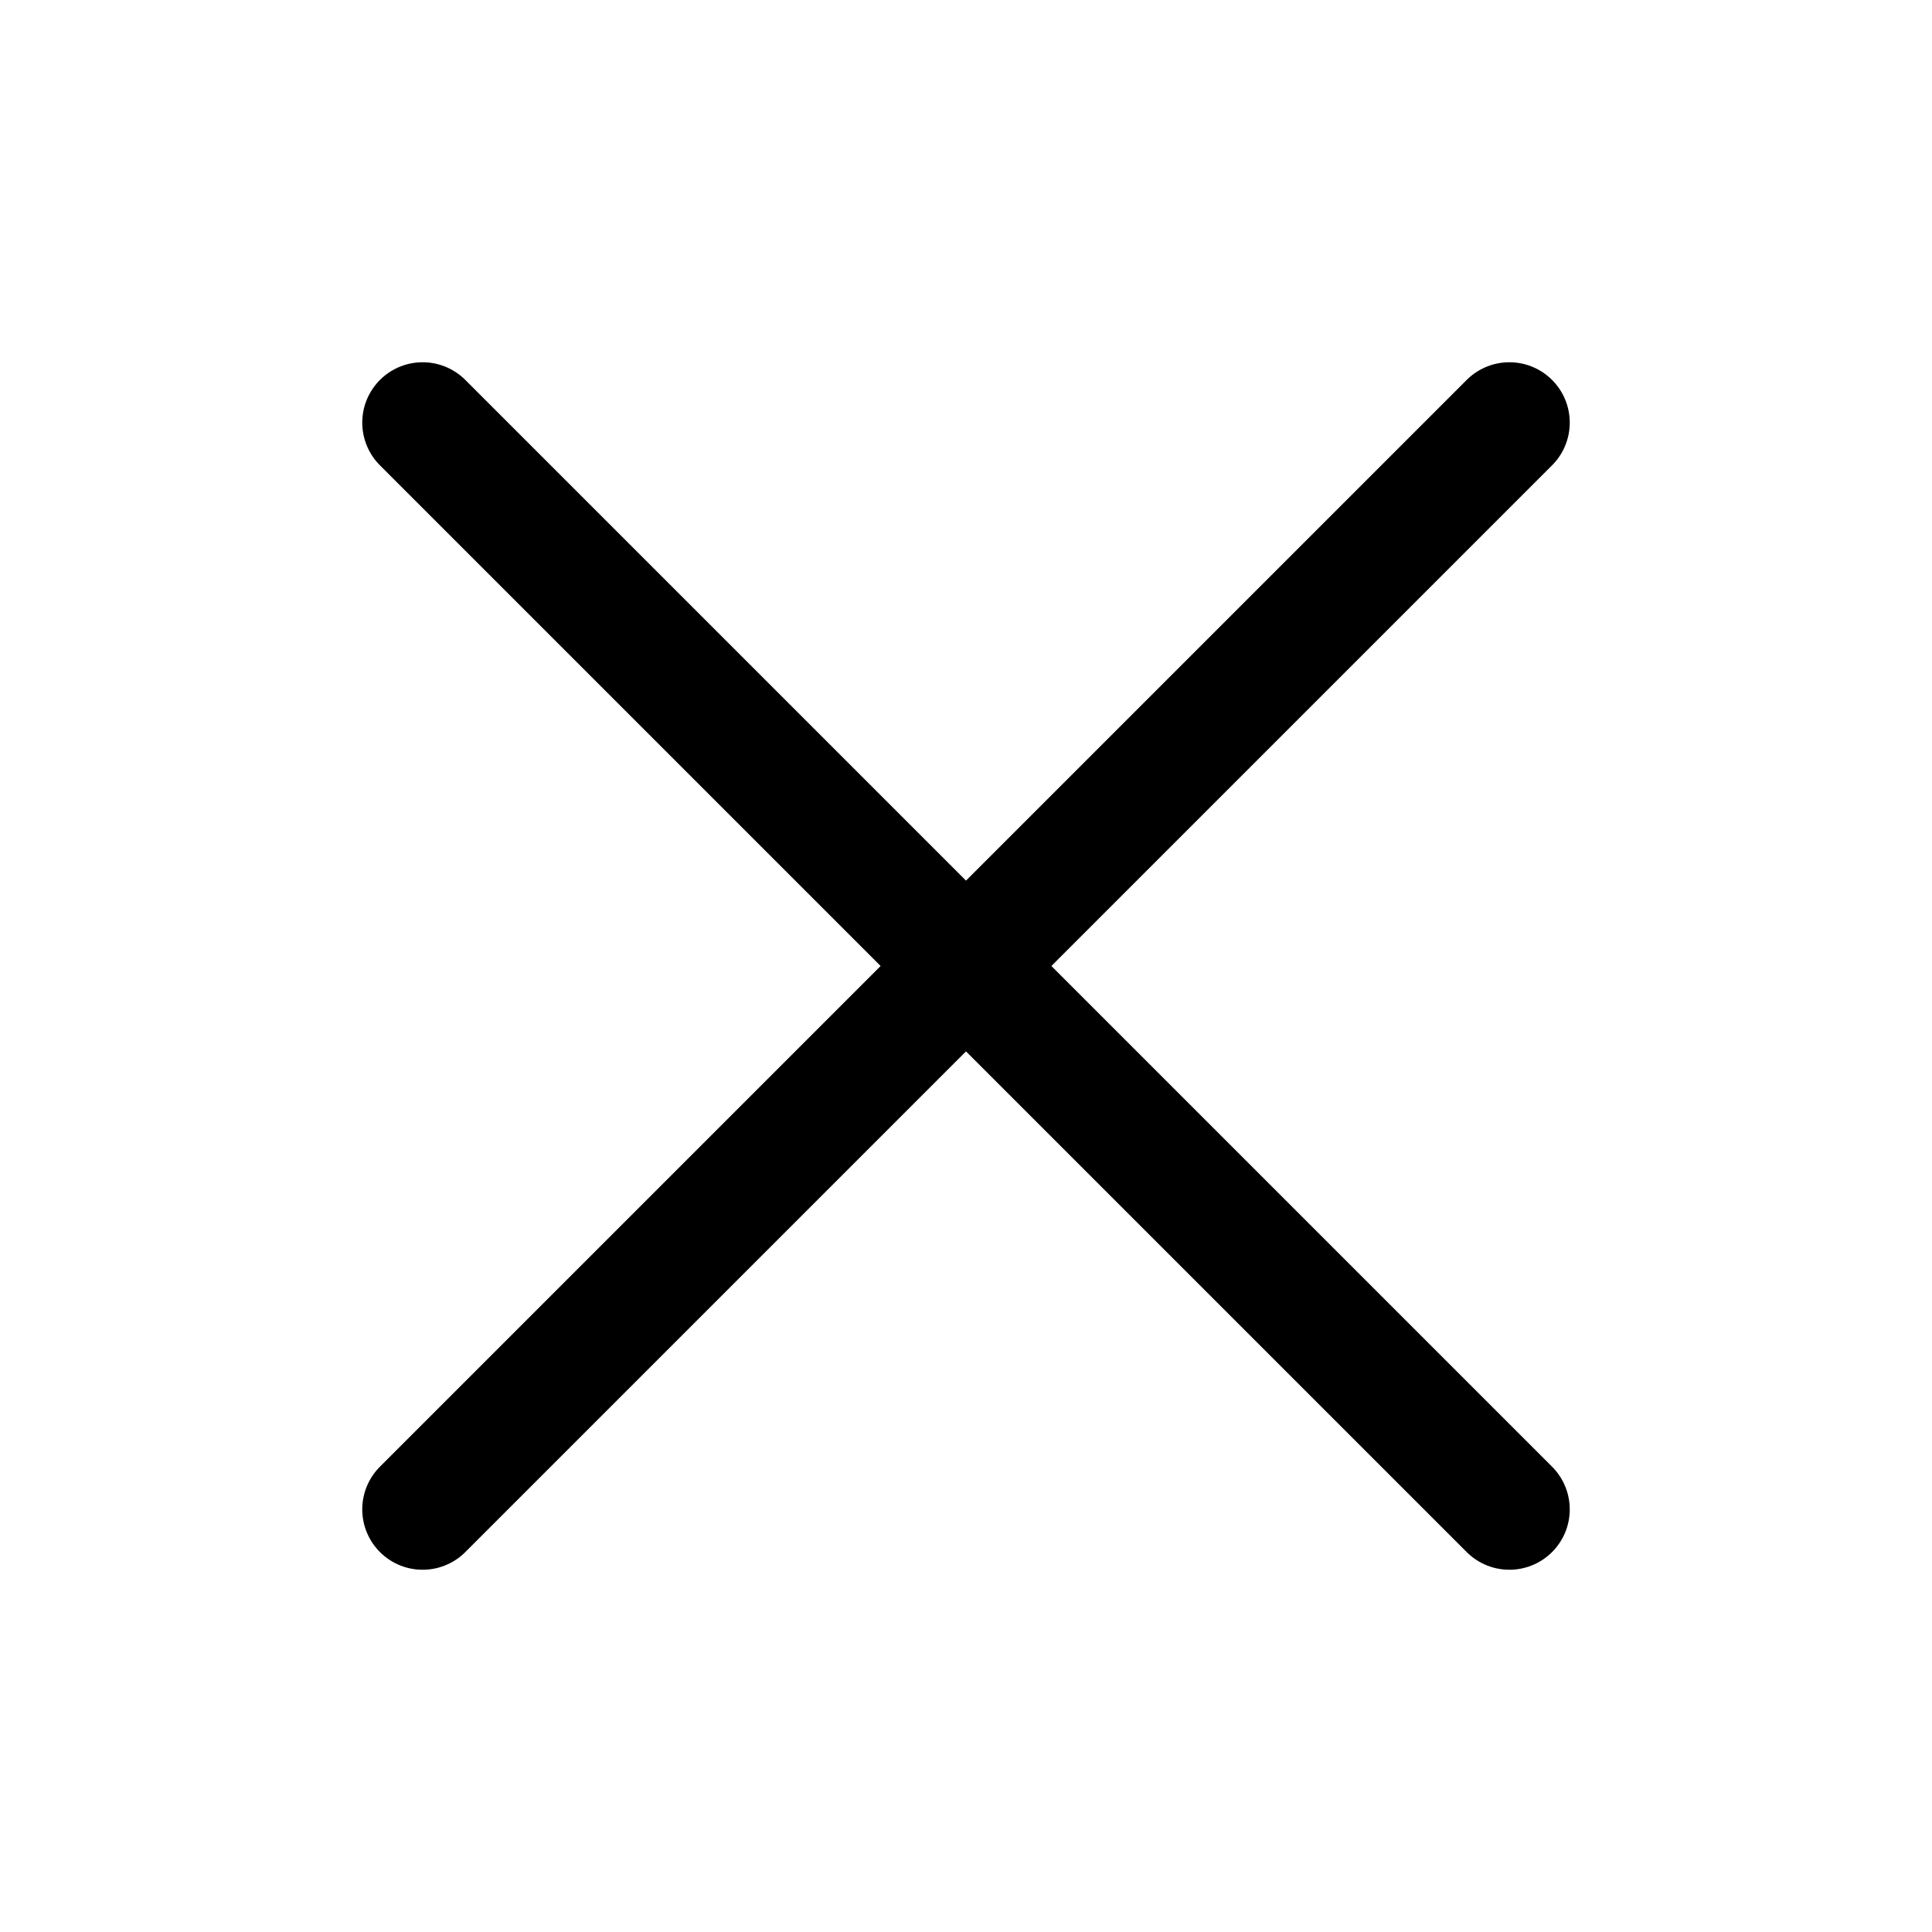
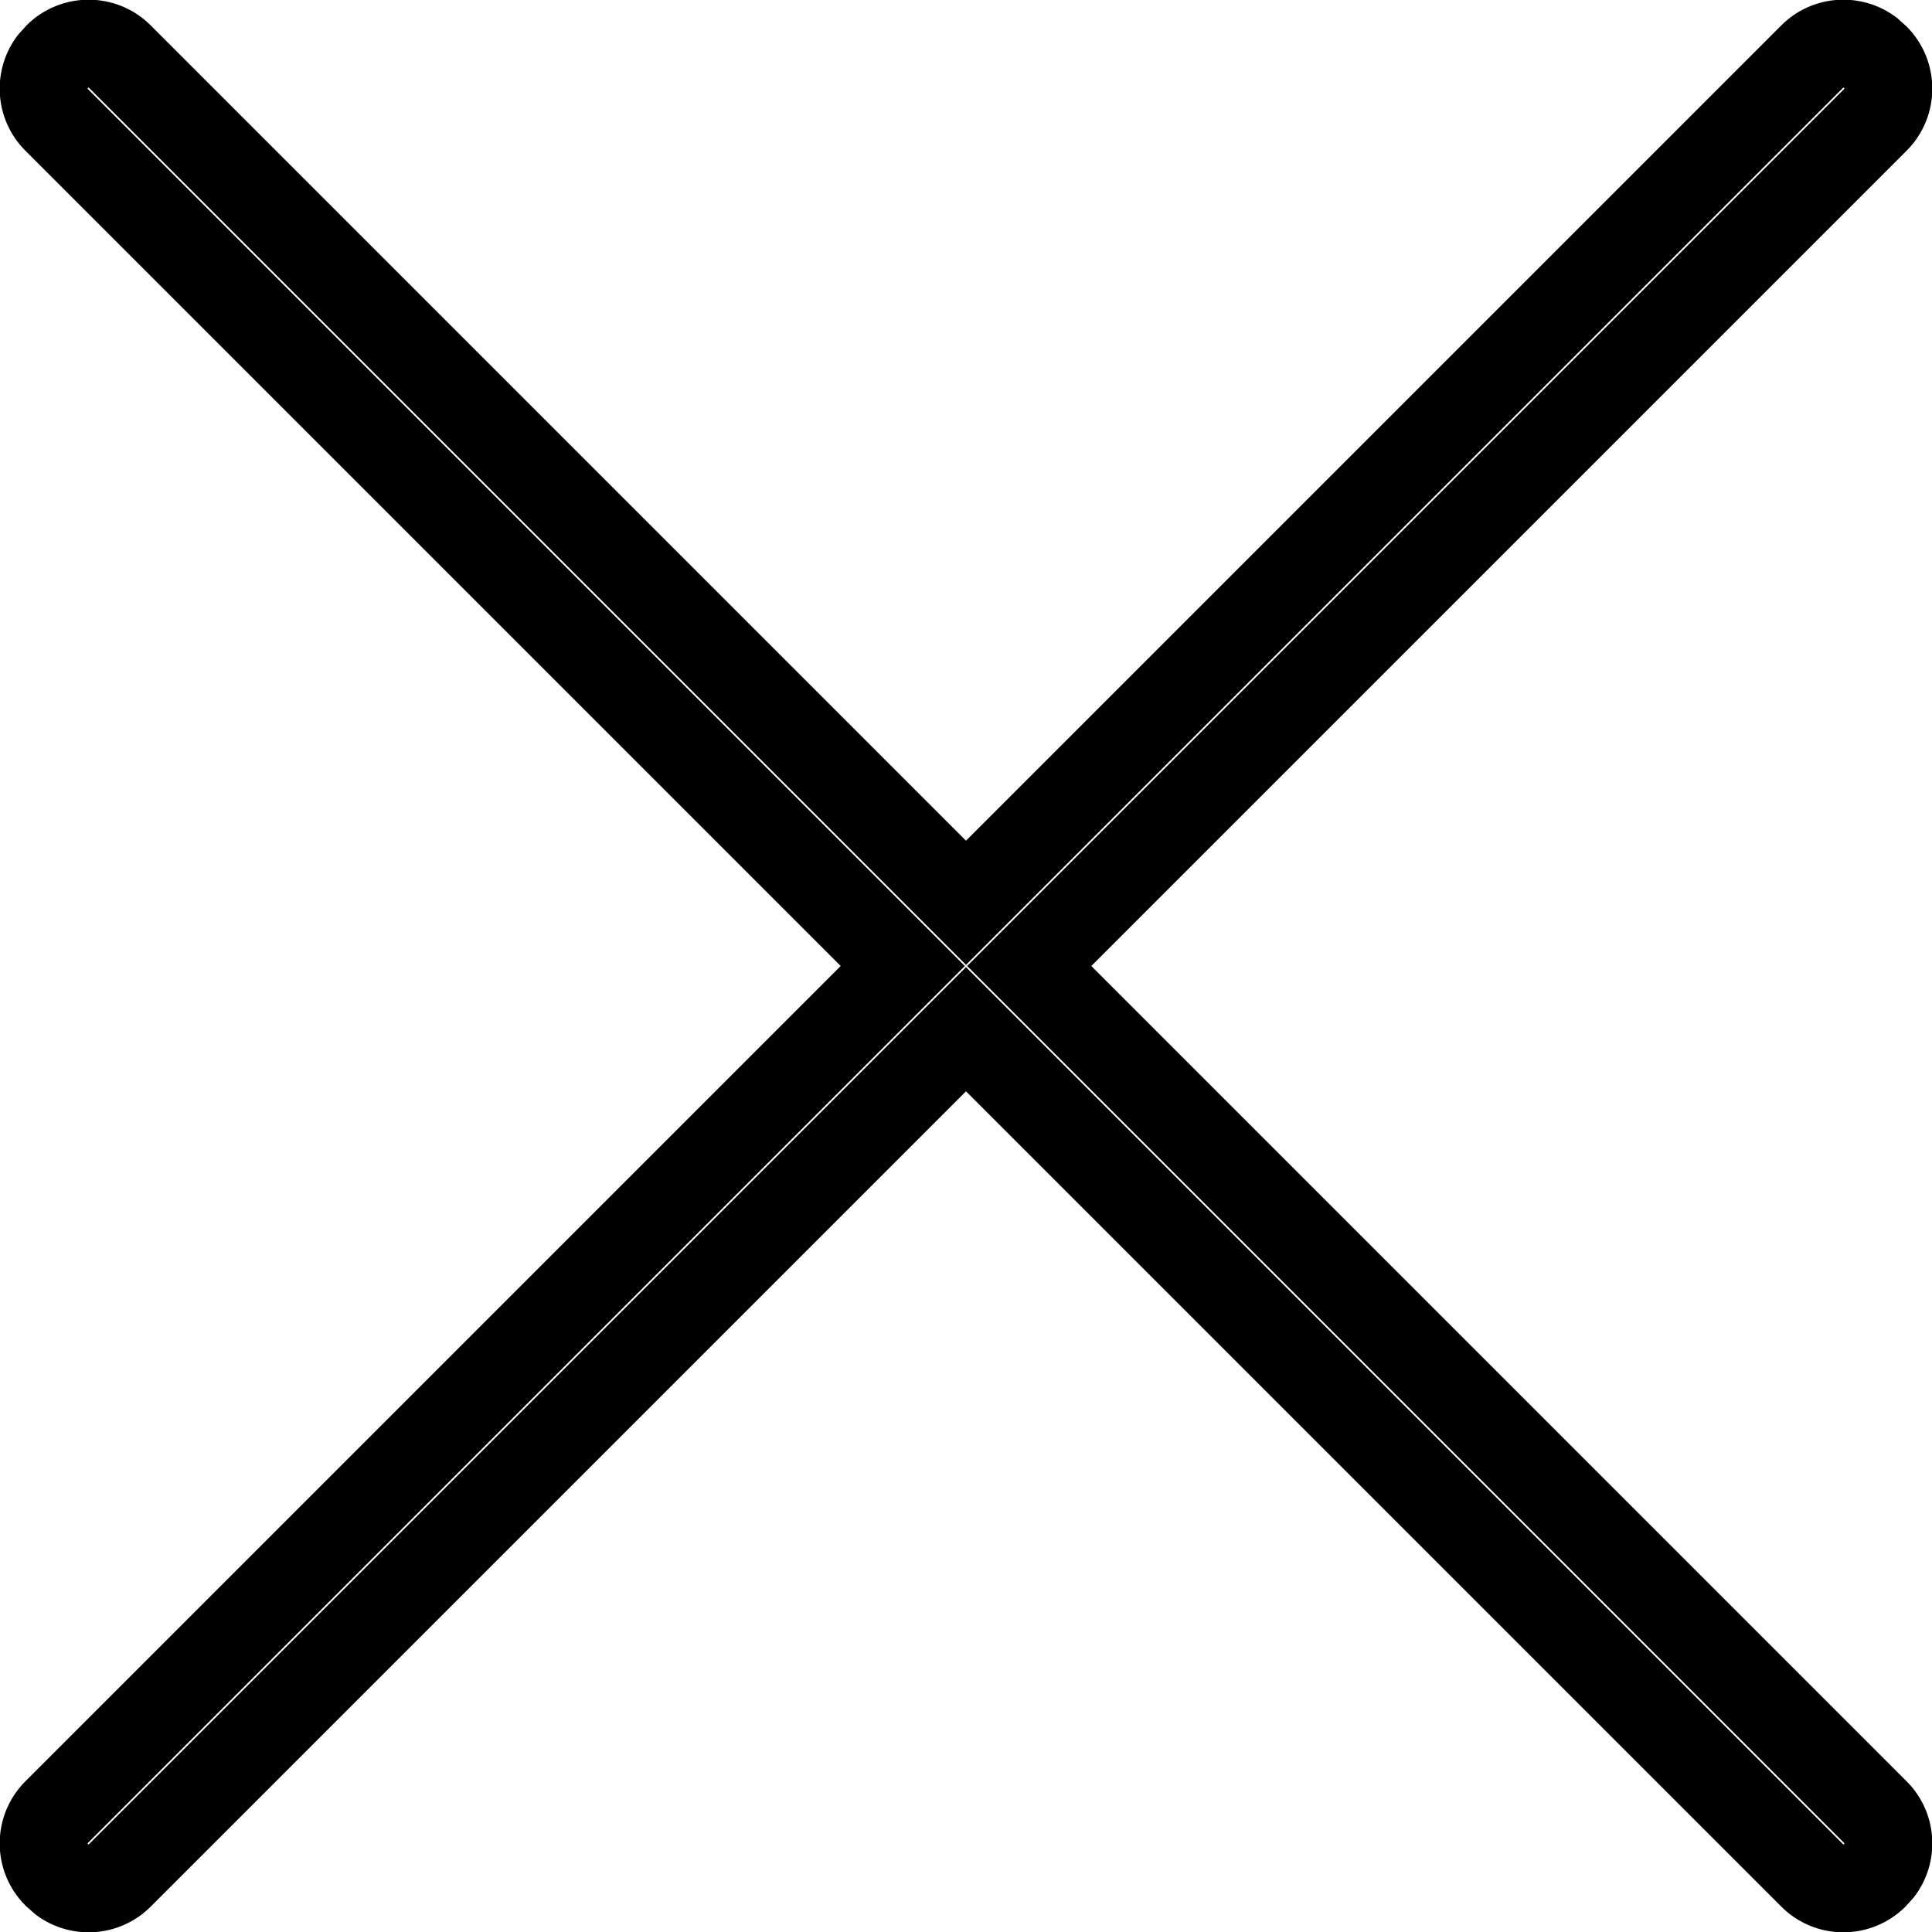
- <svg xmlns="http://www.w3.org/2000/svg" width="80px" height="80px" viewBox="0 0 32 32" fill="#000000">
+ <svg xmlns="http://www.w3.org/2000/svg" width="132px" height="132px" viewBox="0 0 22 22" version="1.1" fill="#000000">
  <g id="SVGRepo_bgCarrier" stroke-width="0" />
  <g id="SVGRepo_tracerCarrier" stroke-linecap="round" stroke-linejoin="round" />
  <g id="SVGRepo_iconCarrier">
-     <defs>
-       <style>.cls-1{fill:none;stroke:#000000;stroke-linecap:round;stroke-linejoin:round;stroke-width:2px;}</style>
-     </defs>
-     <g id="cross">
-       <line class="cls-1" x1="7" x2="25" y1="7" y2="25" />
-       <line class="cls-1" x1="7" x2="25" y1="25" y2="7" />
+     <g id="icons" stroke="none" stroke-width="1" fill="none" fill-rule="evenodd">
+       <g id="ui-gambling-website-lined-icnos-casinoshunter" transform="translate(-869, -159)" fill="#000" fill-rule="nonzero">
+         <g id="square-filled" transform="translate(50, 120)">
+           <path d="M820.716,39.289 L830,48.573 L839.284,39.289 C839.644,38.929 840.211,38.901 840.604,39.206 L840.711,39.302 C841.101,39.693 841.101,40.326 840.711,40.716 L831.427,50 L840.711,59.284 C841.071,59.644 841.099,60.211 840.794,60.604 L840.698,60.711 C840.307,61.101 839.674,61.101 839.284,60.711 L830,51.427 L820.716,60.711 C820.356,61.071 819.789,61.099 819.396,60.794 L819.289,60.698 C818.899,60.307 818.899,59.674 819.289,59.284 L828.573,50 L819.289,40.716 C818.929,40.356 818.901,39.789 819.206,39.396 L819.302,39.289 C819.693,38.899 820.326,38.899 820.716,39.289 Z M819.996,40.009 L829.987,50 L819.996,59.991 L820.009,60.004 L830,50.013 L839.991,60.004 L840.004,59.991 L830.013,50 L840.004,40.009 L839.991,39.996 L830,49.987 L820.009,39.996 L819.996,40.009 Z" id="cancel"> </path>
+         </g>
+       </g>
    </g>
  </g>
</svg>
